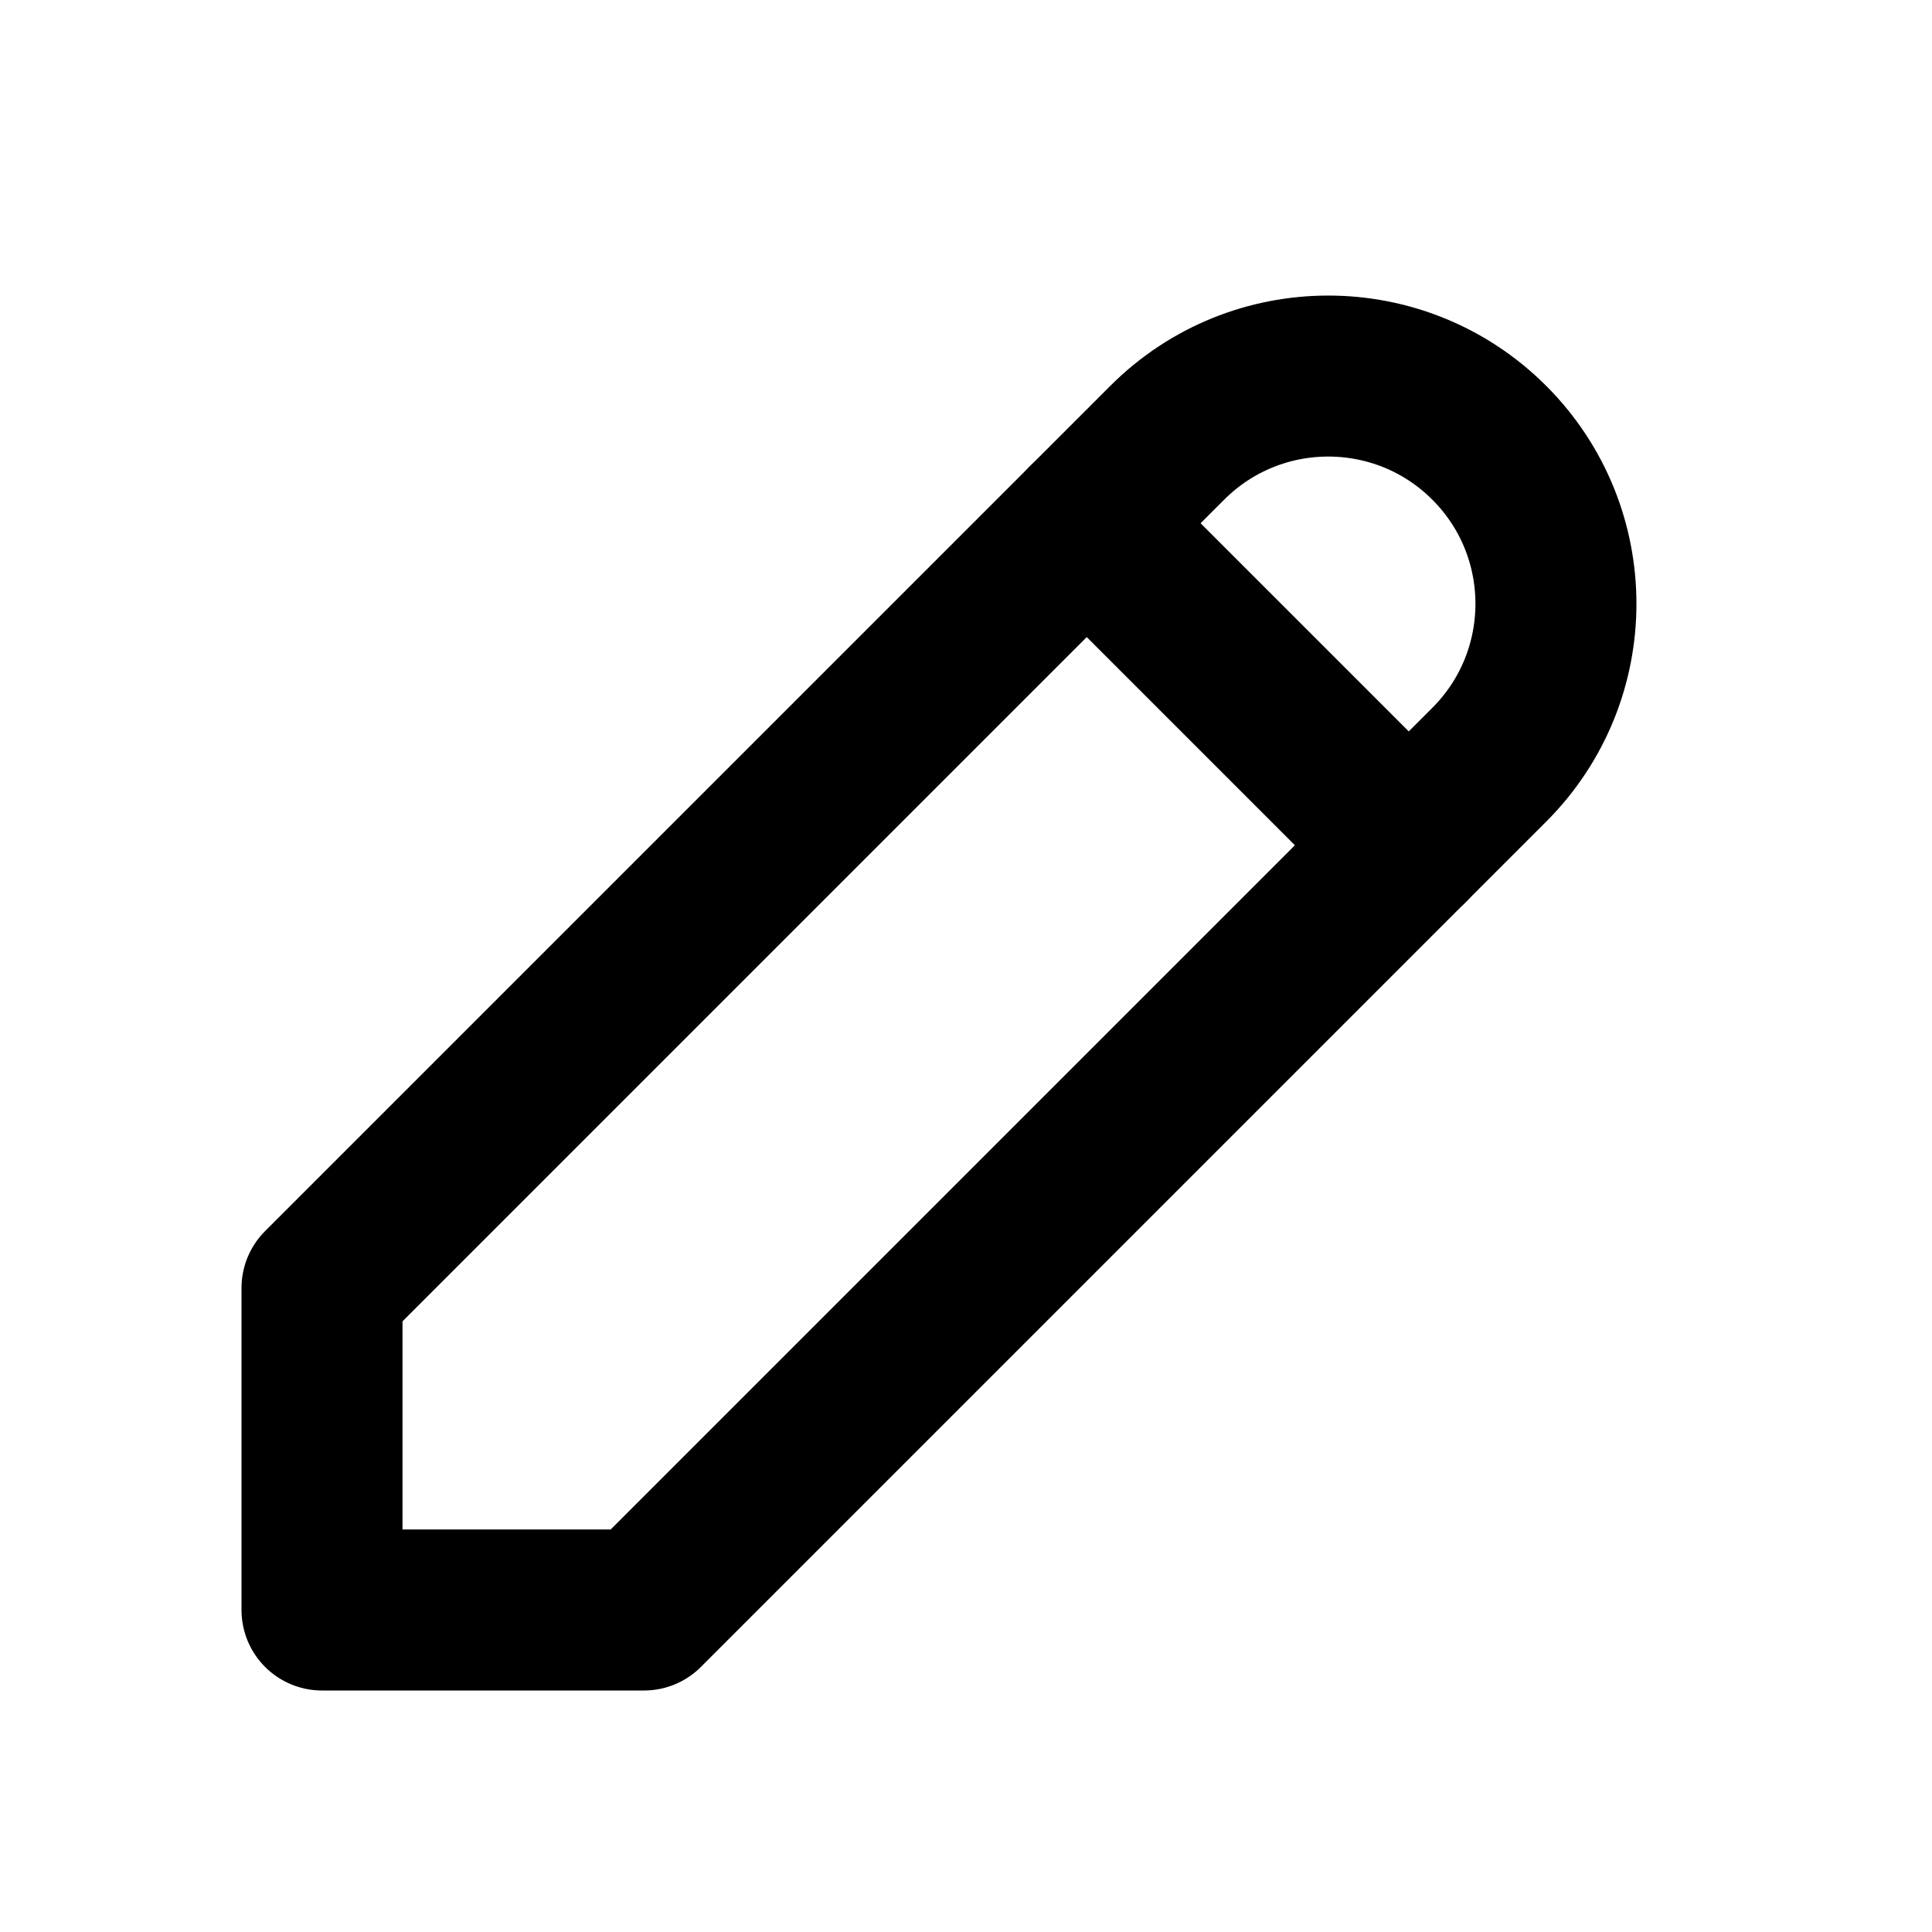
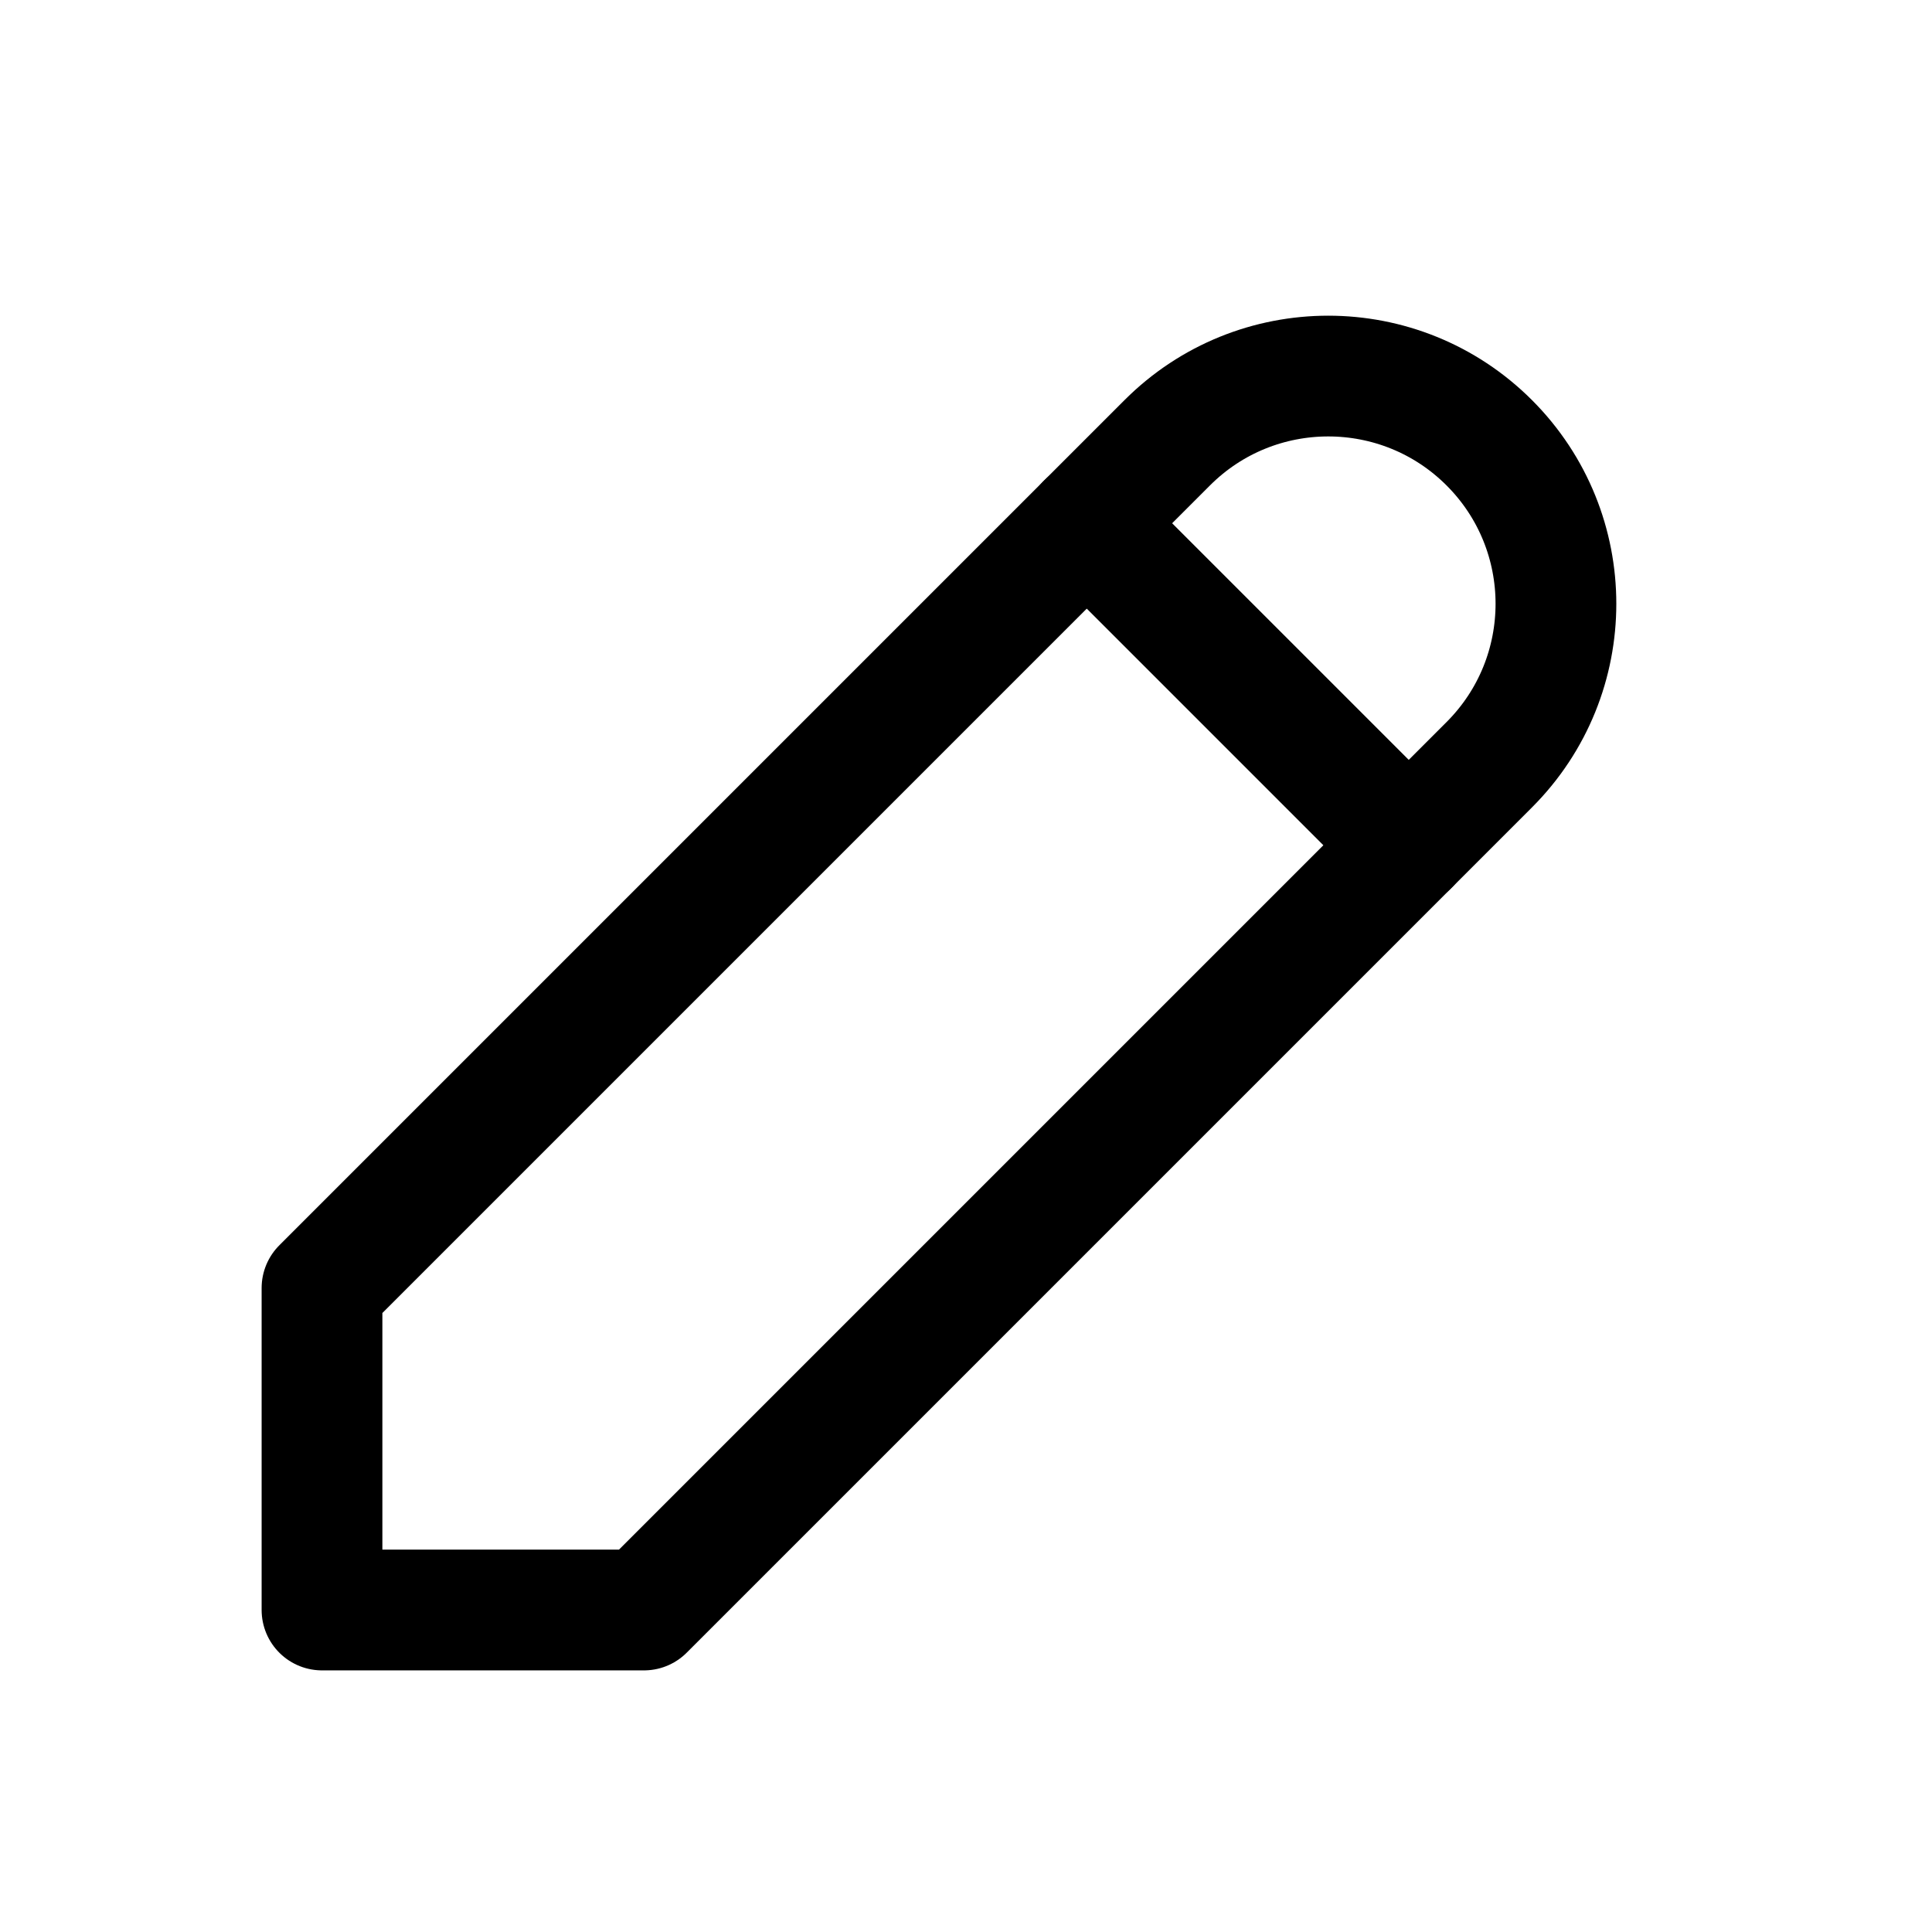
- <svg xmlns="http://www.w3.org/2000/svg" class="icon icon-tabler icon-tabler-pencil" width="24" height="24" viewBox="0 0 24 24" stroke-width="2" stroke="currentColor" fill="none" stroke-linecap="round" stroke-linejoin="round">
+ <svg xmlns="http://www.w3.org/2000/svg" class="icon icon-tabler icon-tabler-pencil" width="24" height="24" viewBox="0 0 24 24" stroke-width="1.5" stroke="currentColor" fill="none" stroke-linecap="round" stroke-linejoin="round">
  <path stroke="none" d="M0 0h24v24H0z" fill="none" />
  <path d="M4 20h4l10.5 -10.5a1.5 1.5 0 0 0 -4 -4l-10.5 10.5v4" />
  <line x1="13.5" y1="6.5" x2="17.5" y2="10.5" />
</svg>
